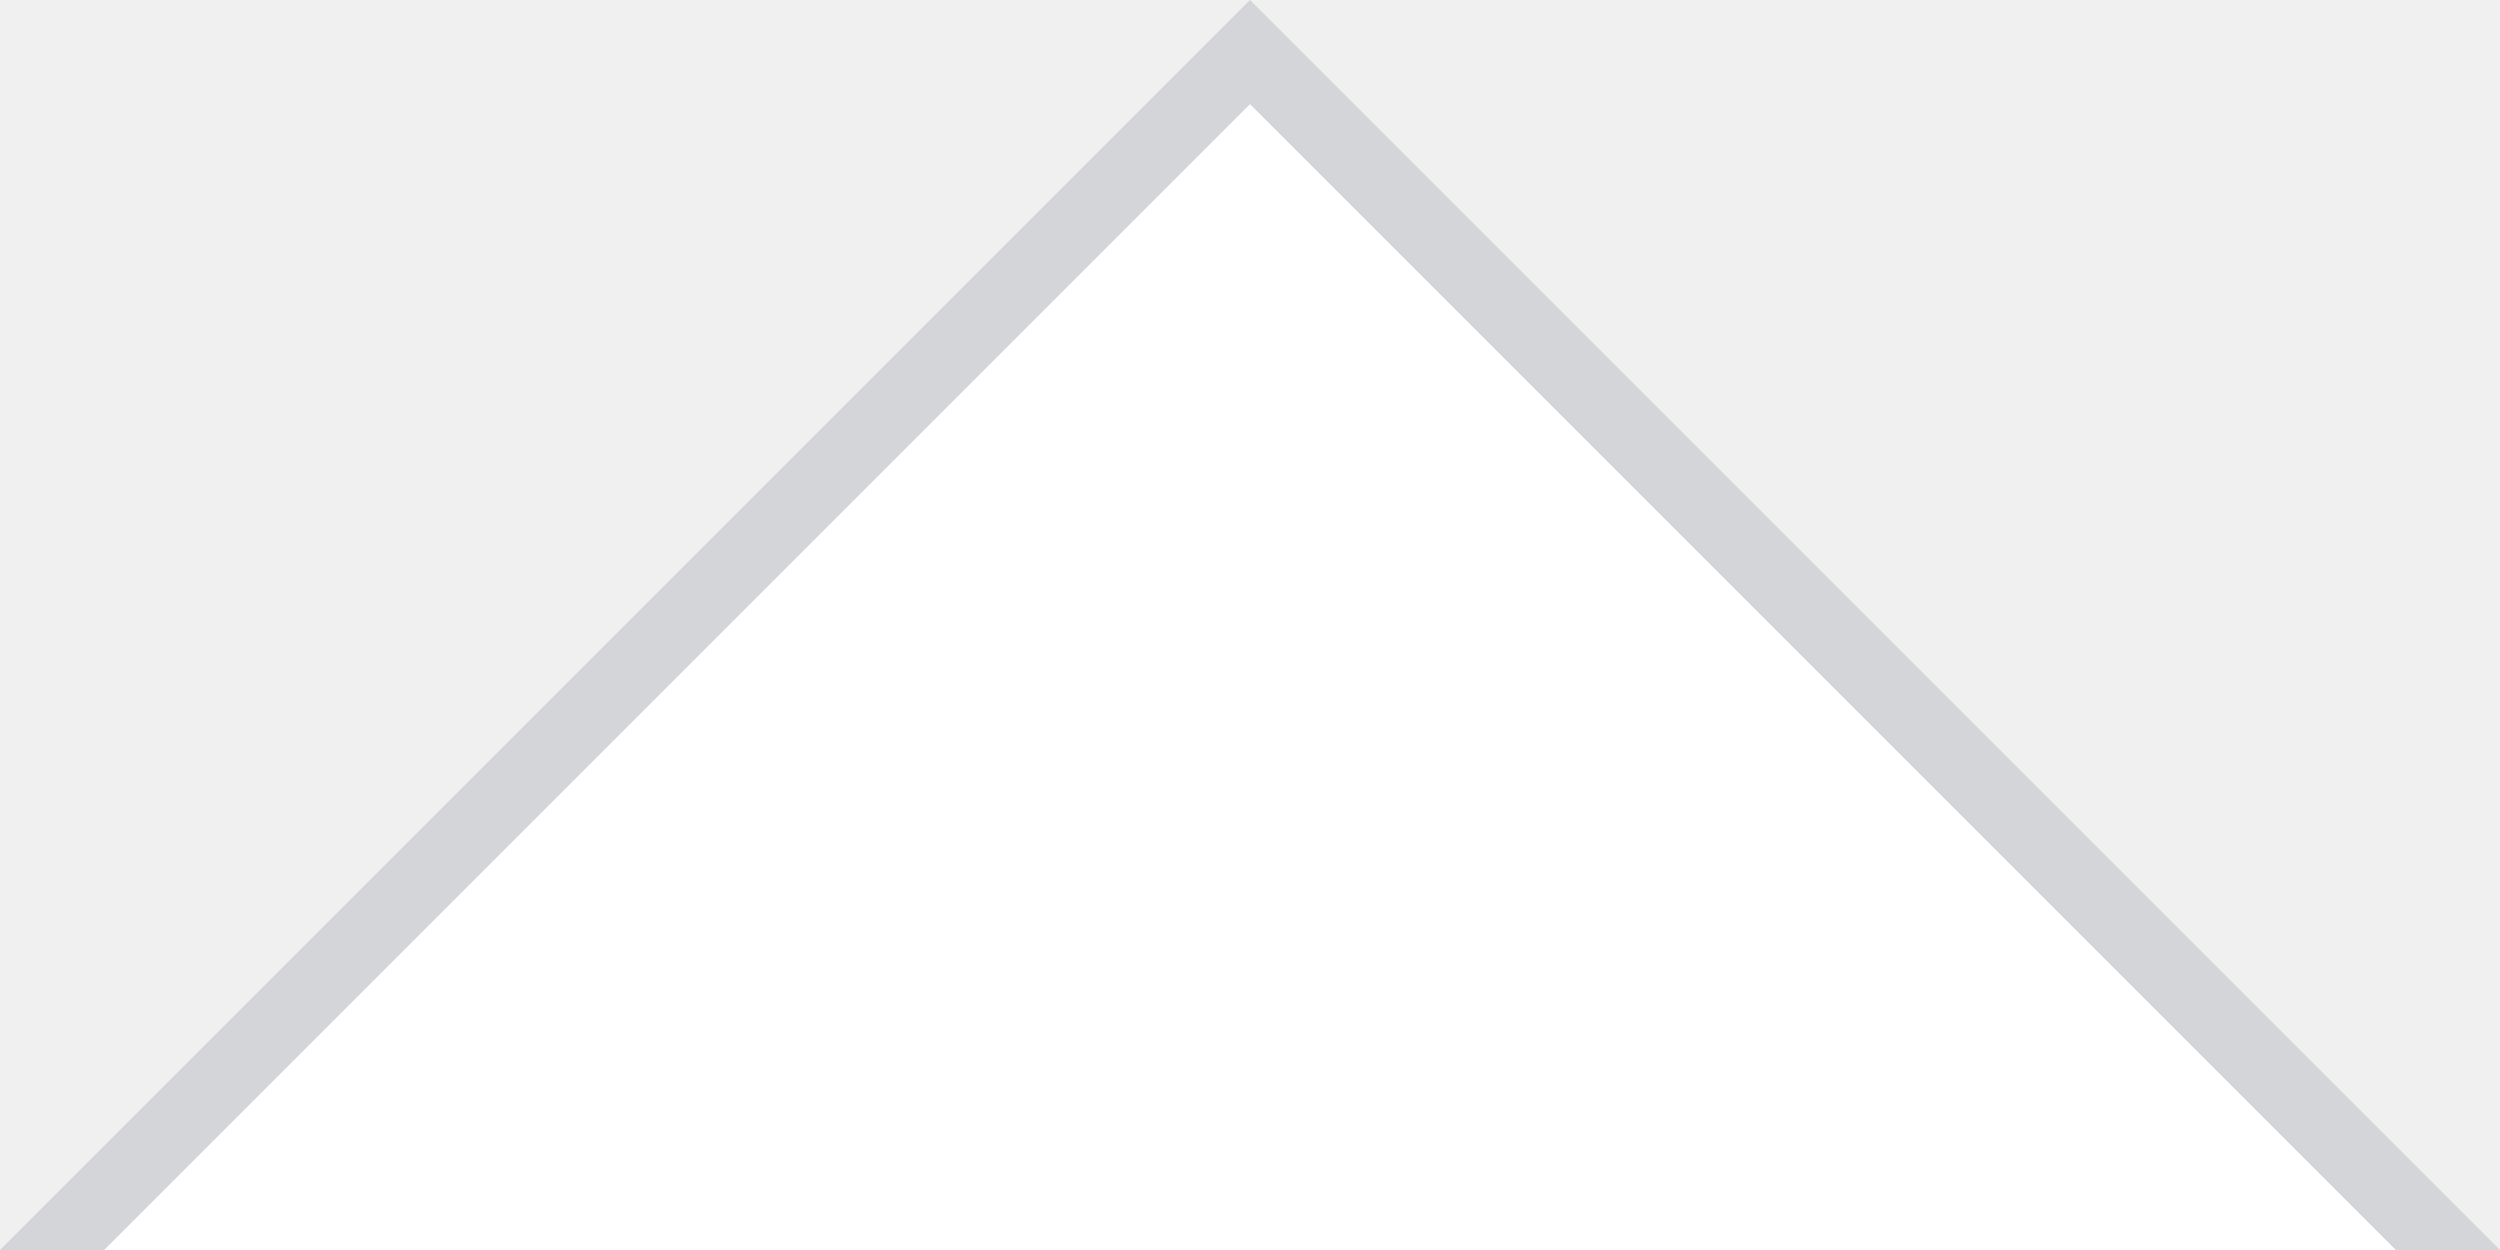
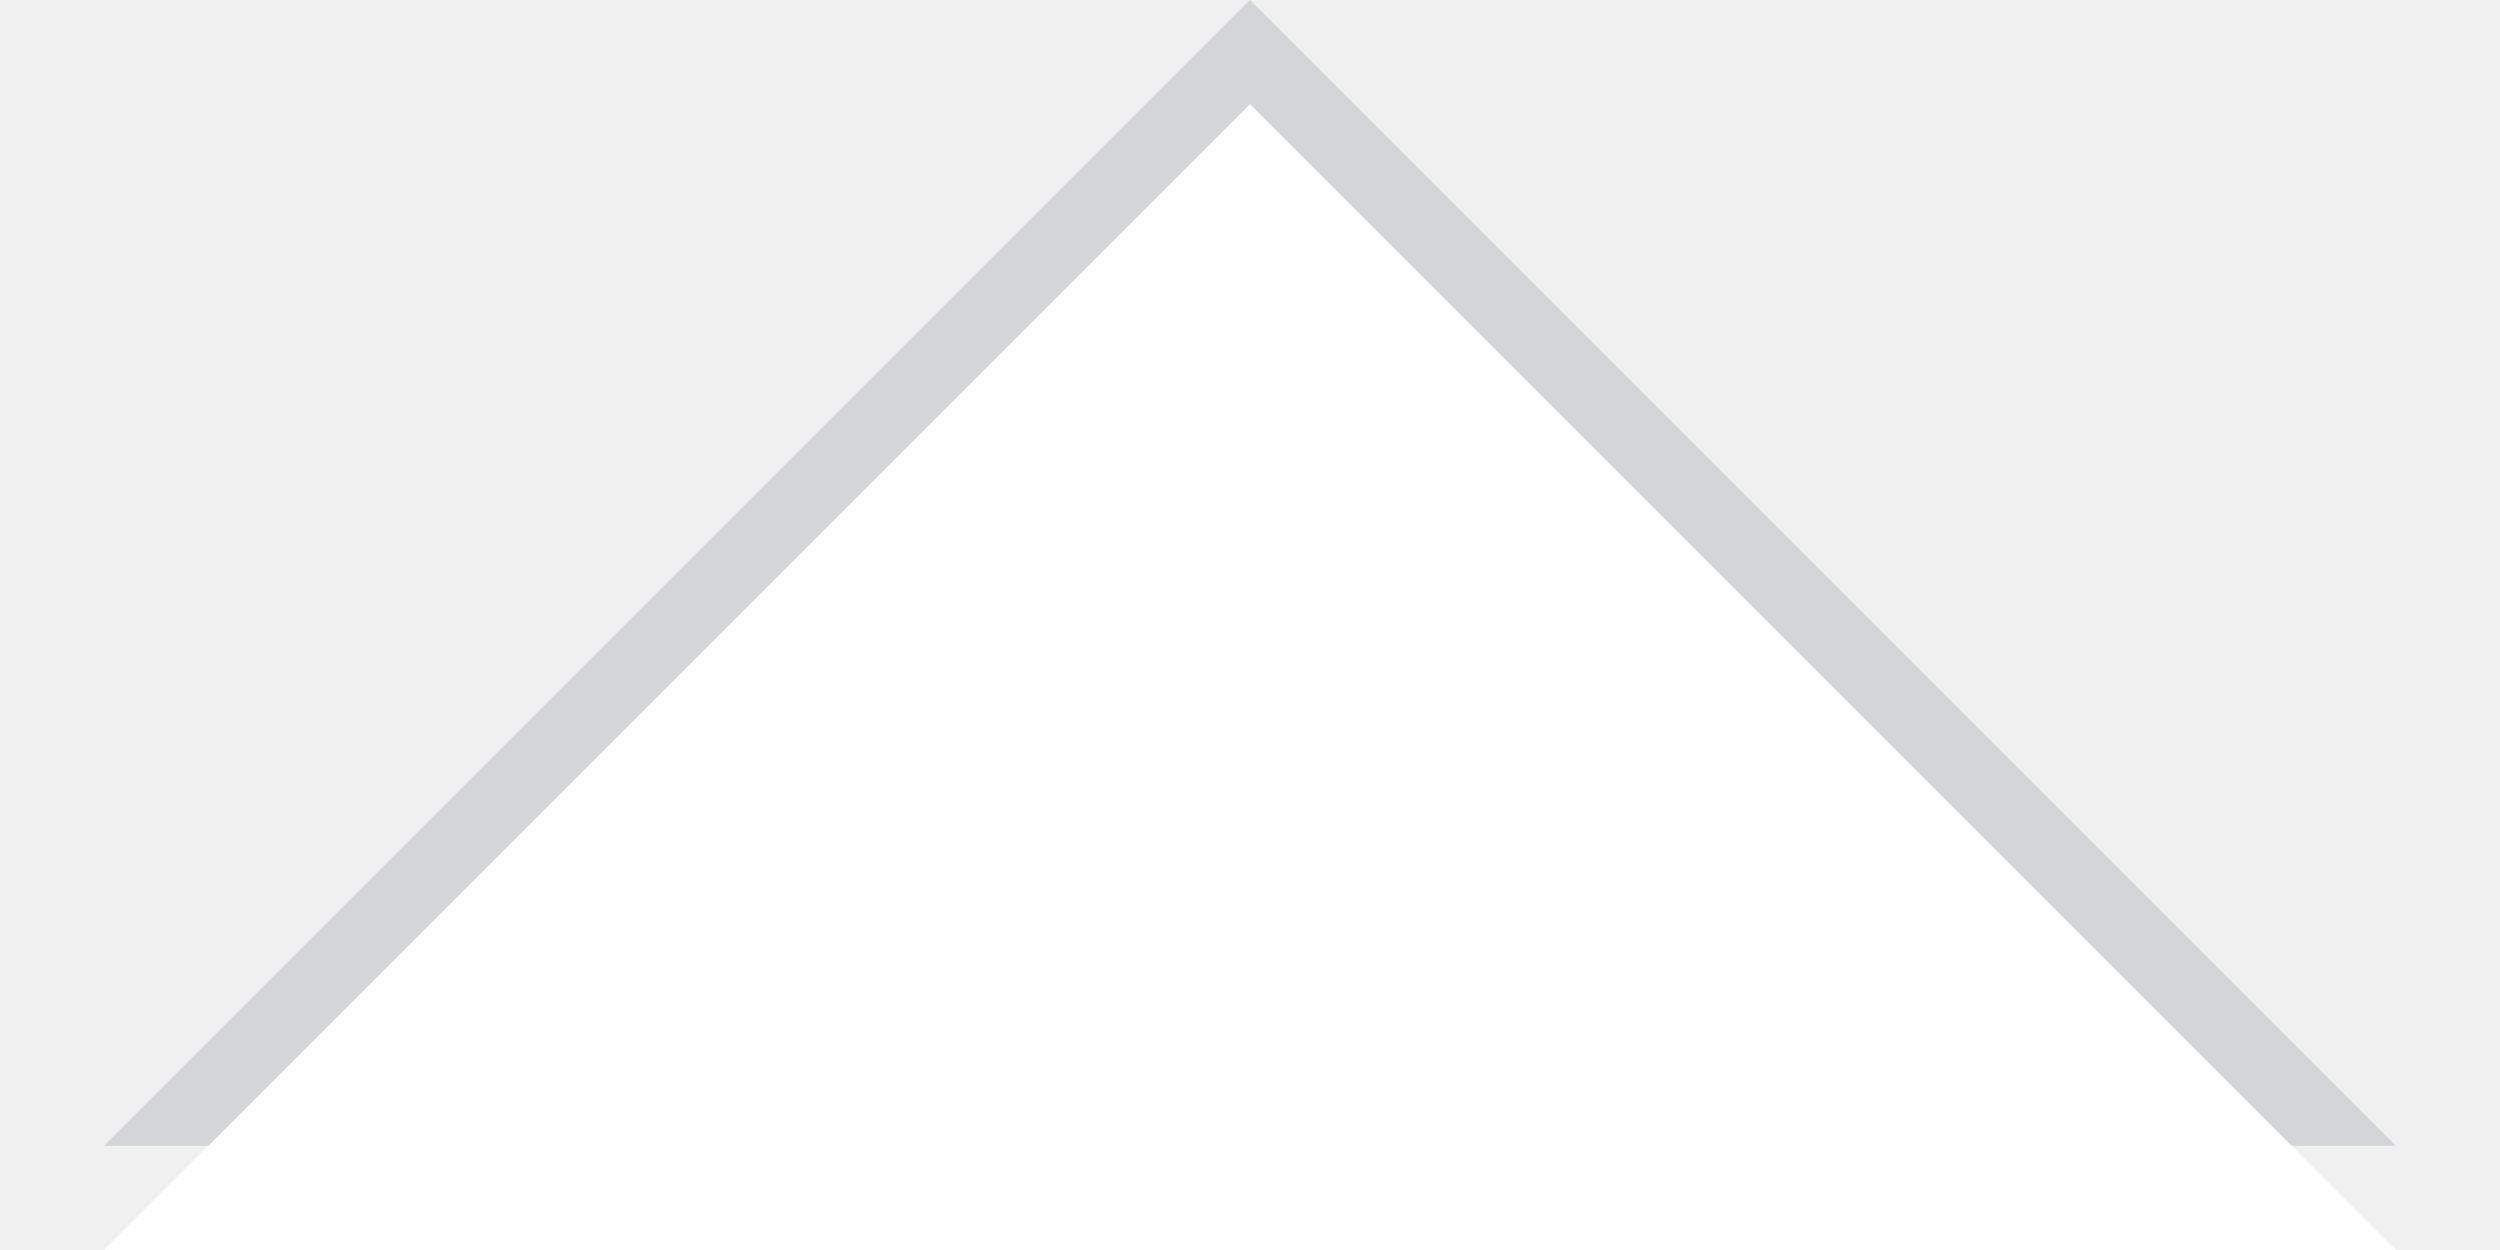
<svg xmlns="http://www.w3.org/2000/svg" width="24" height="12" viewBox="0 0 24 12" fill="none">
-   <polygon fill-rule="evenodd" clip-rule="evenodd" points="0,12 12,0 24,12" opacity="1" fill="rgba(37, 43, 67, 0.14)">
+   <polygon fill-rule="evenodd" clip-rule="evenodd" points="1,11 12,0 23,11" opacity="1" fill="rgba(37, 43, 67, 0.14)">
</polygon>
  <polygon fill-rule="evenodd" clip-rule="evenodd" points="1,12 12,1 23,12" opacity="1" fill="white">
</polygon>
</svg>
